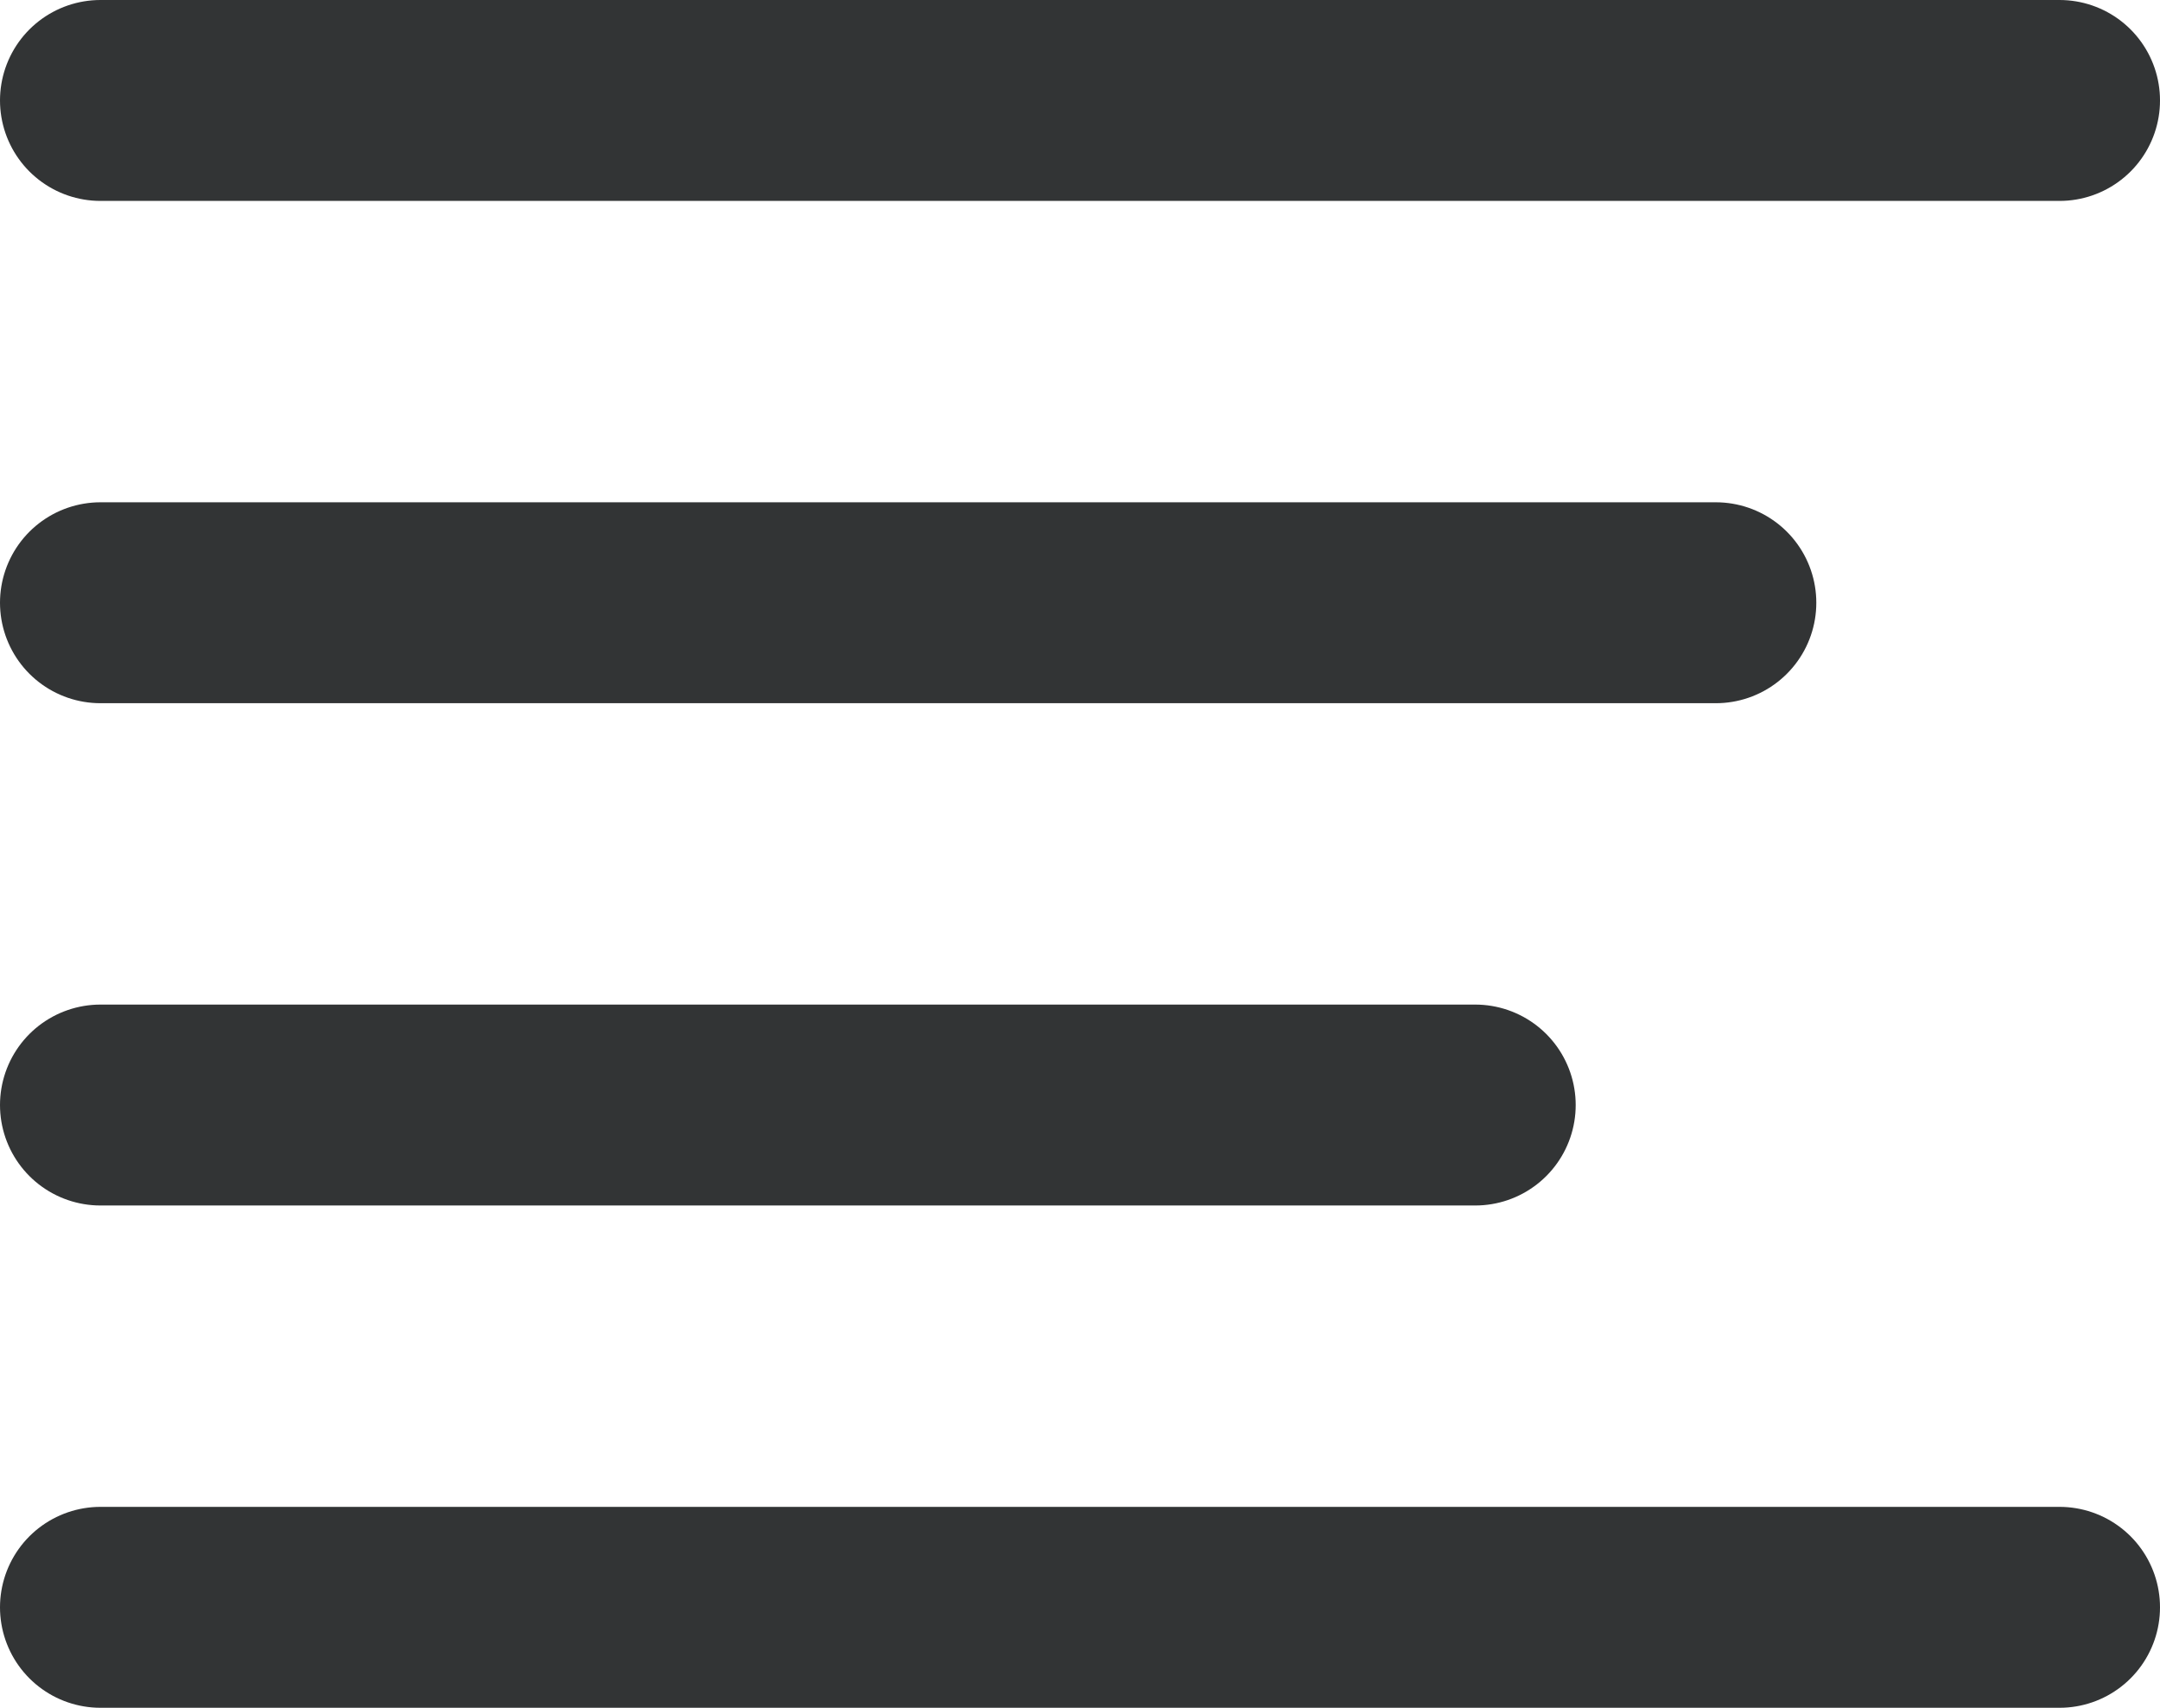
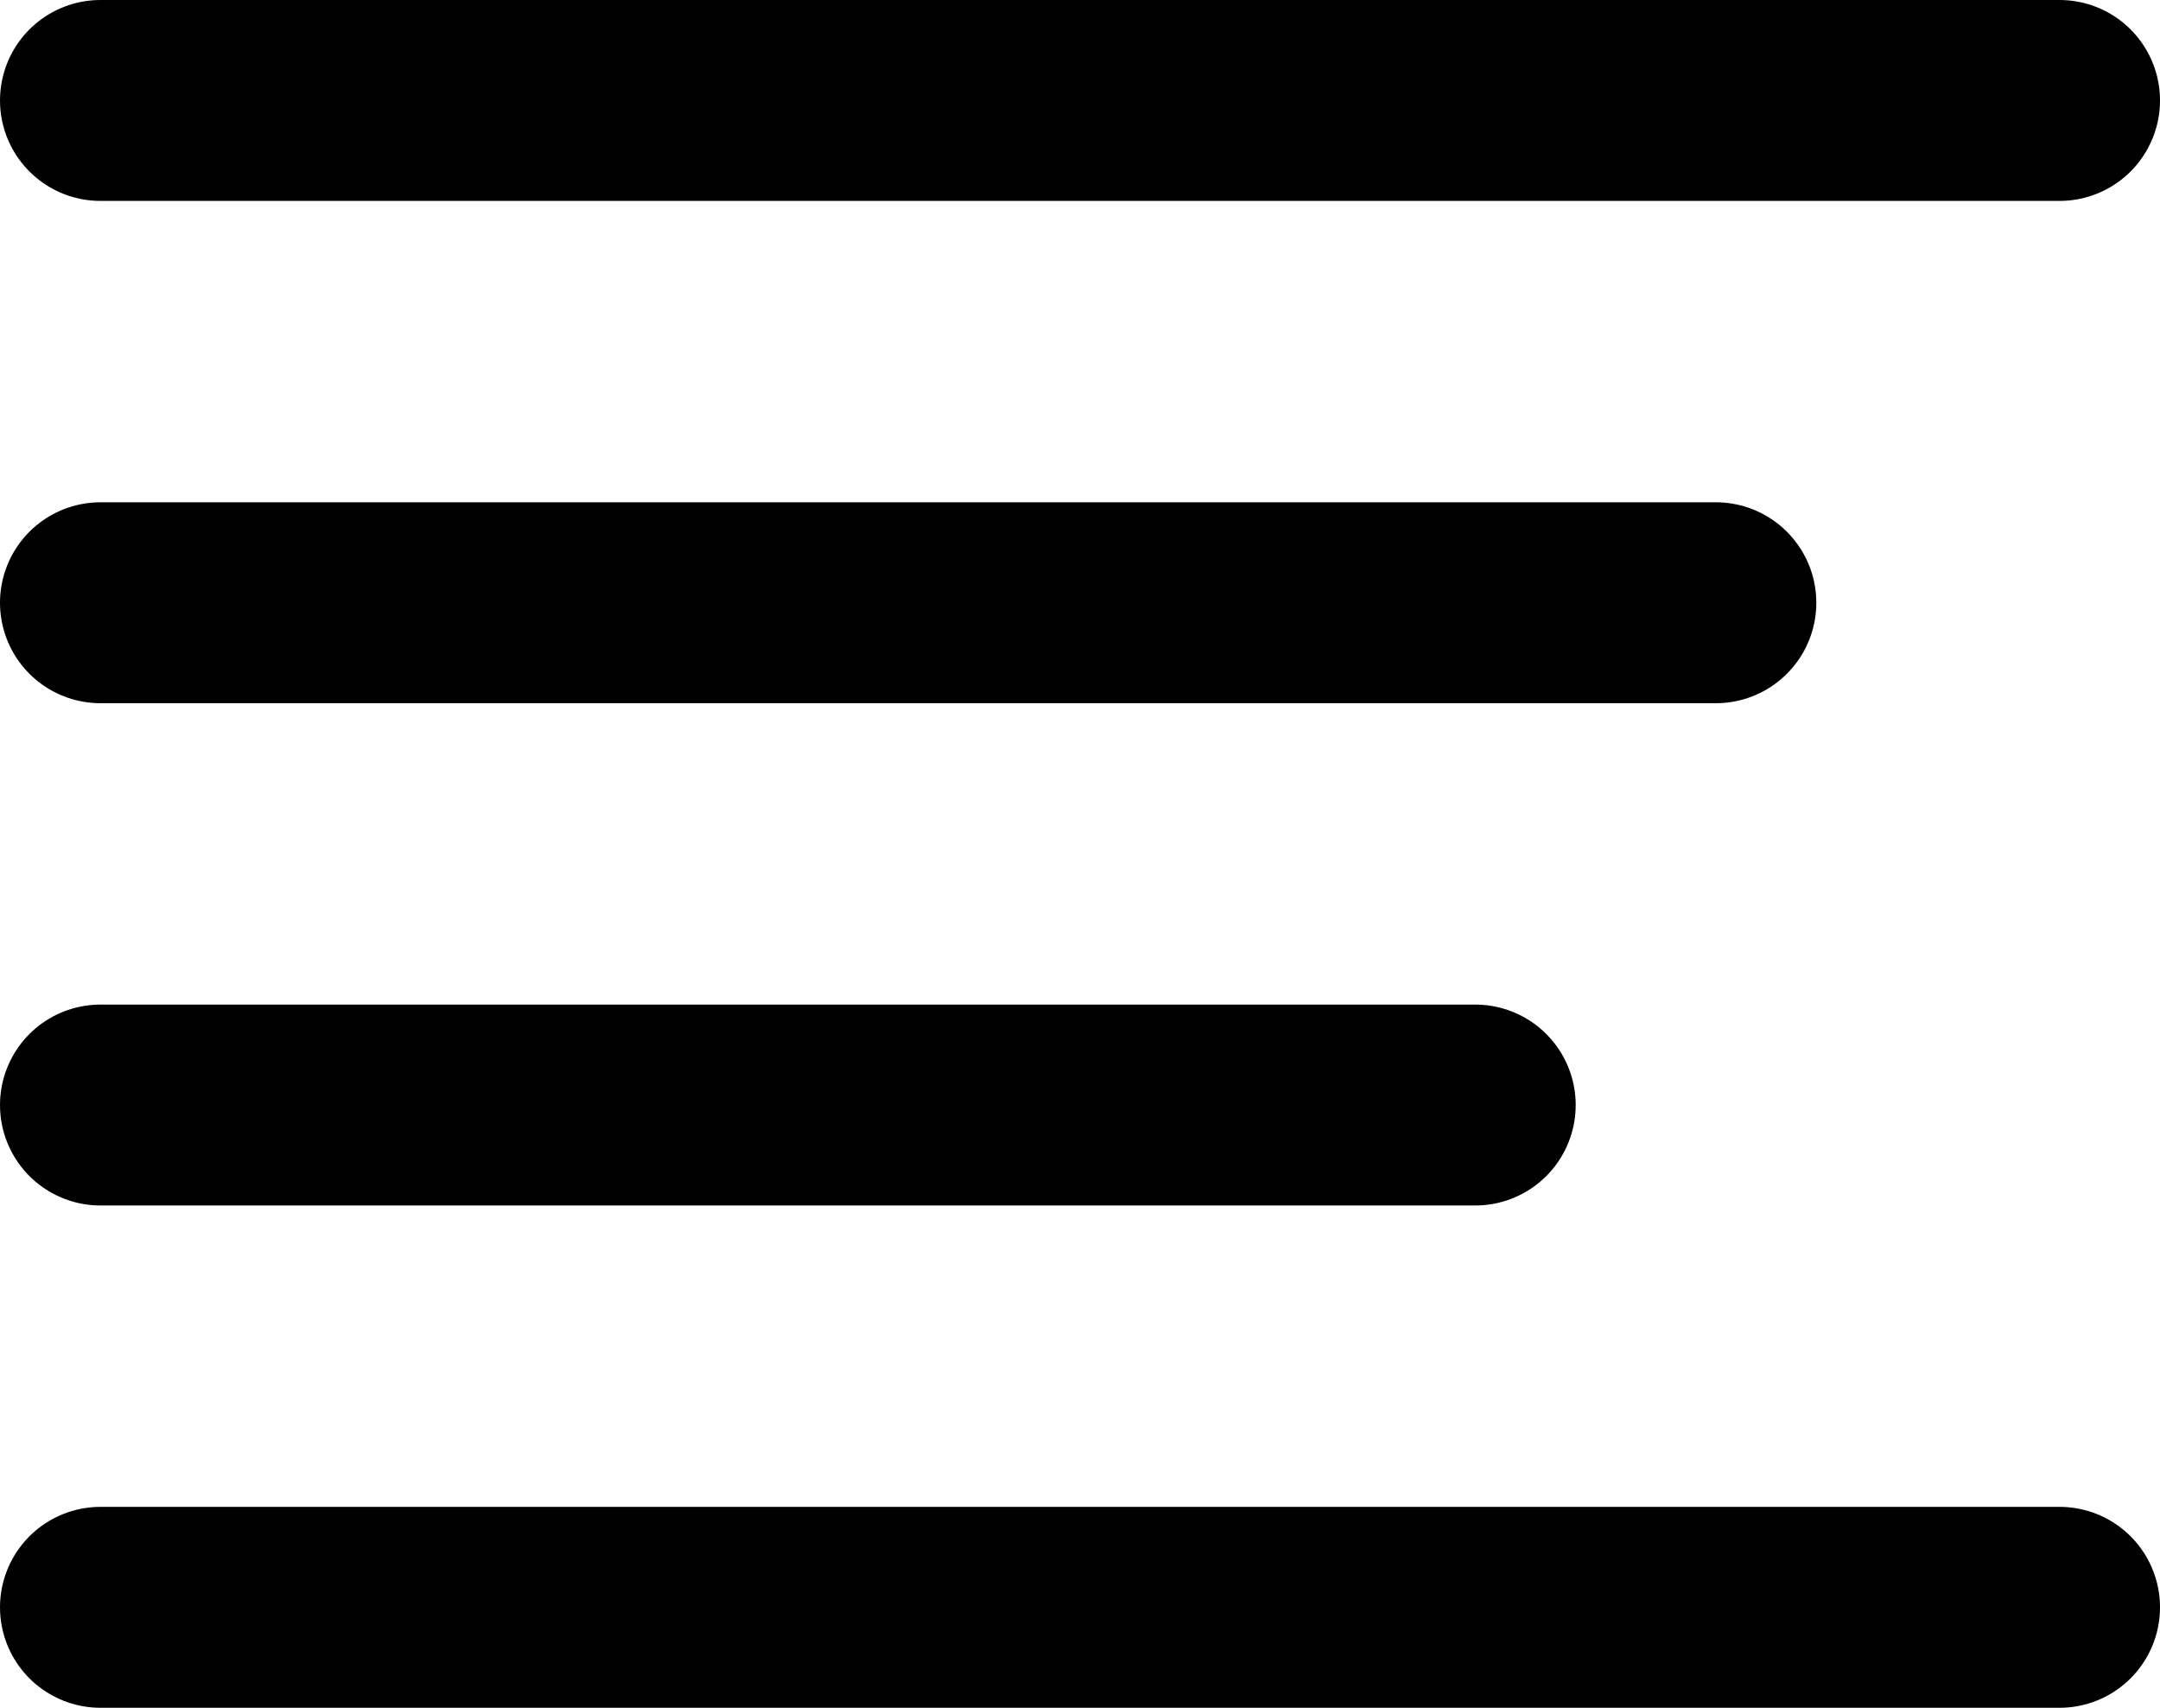
<svg xmlns="http://www.w3.org/2000/svg" width="43" height="34" viewBox="0 0 43 34" fill="none">
-   <path d="M2 2H41" stroke="#323435" stroke-width="4" stroke-linecap="round" />
-   <path d="M2 12H34.158" stroke="#323435" stroke-width="4" stroke-linecap="round" />
-   <path d="M2 22H29.368" stroke="#323435" stroke-width="4" stroke-linecap="round" />
-   <path d="M2 32H41" stroke="#323435" stroke-width="4" stroke-linecap="round" />
+   <path d="M2 2H41" stroke="#000" stroke-width="4" stroke-linecap="round" />
+   <path d="M2 12H34.158" stroke="#000" stroke-width="4" stroke-linecap="round" />
+   <path d="M2 22H29.368" stroke="#000" stroke-width="4" stroke-linecap="round" />
+   <path d="M2 32H41" stroke="#000" stroke-width="4" stroke-linecap="round" />
</svg>
